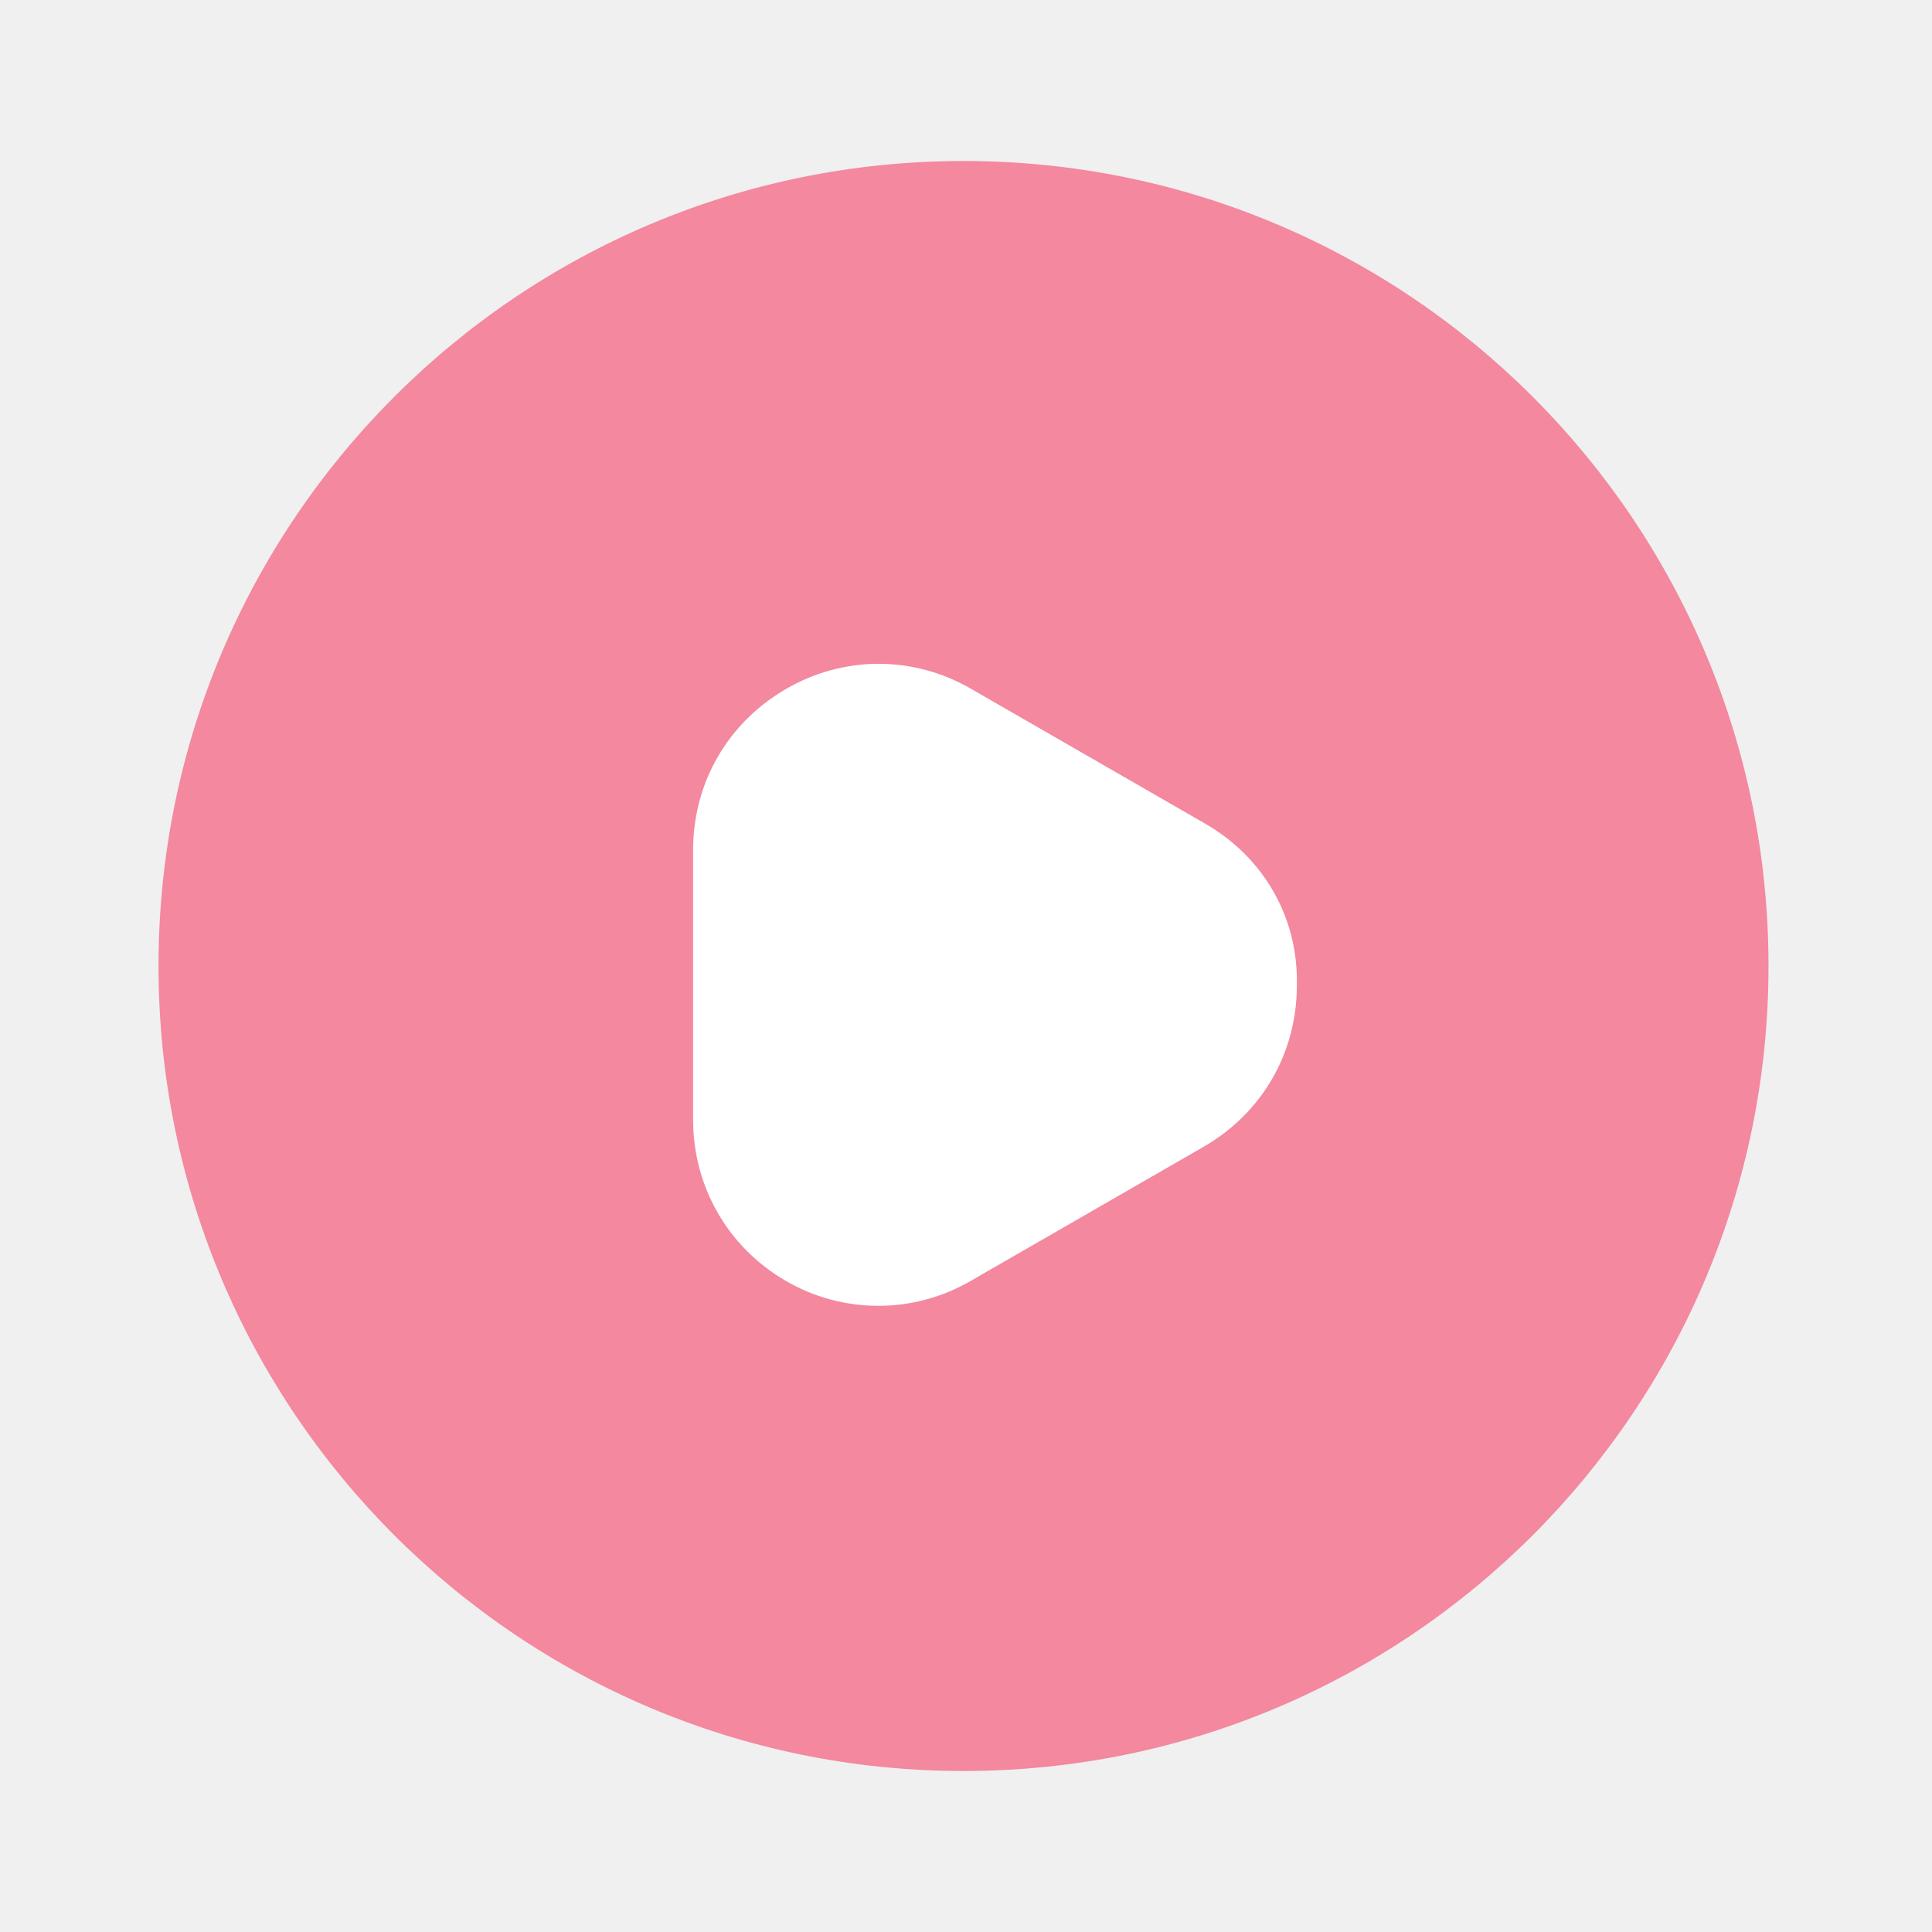
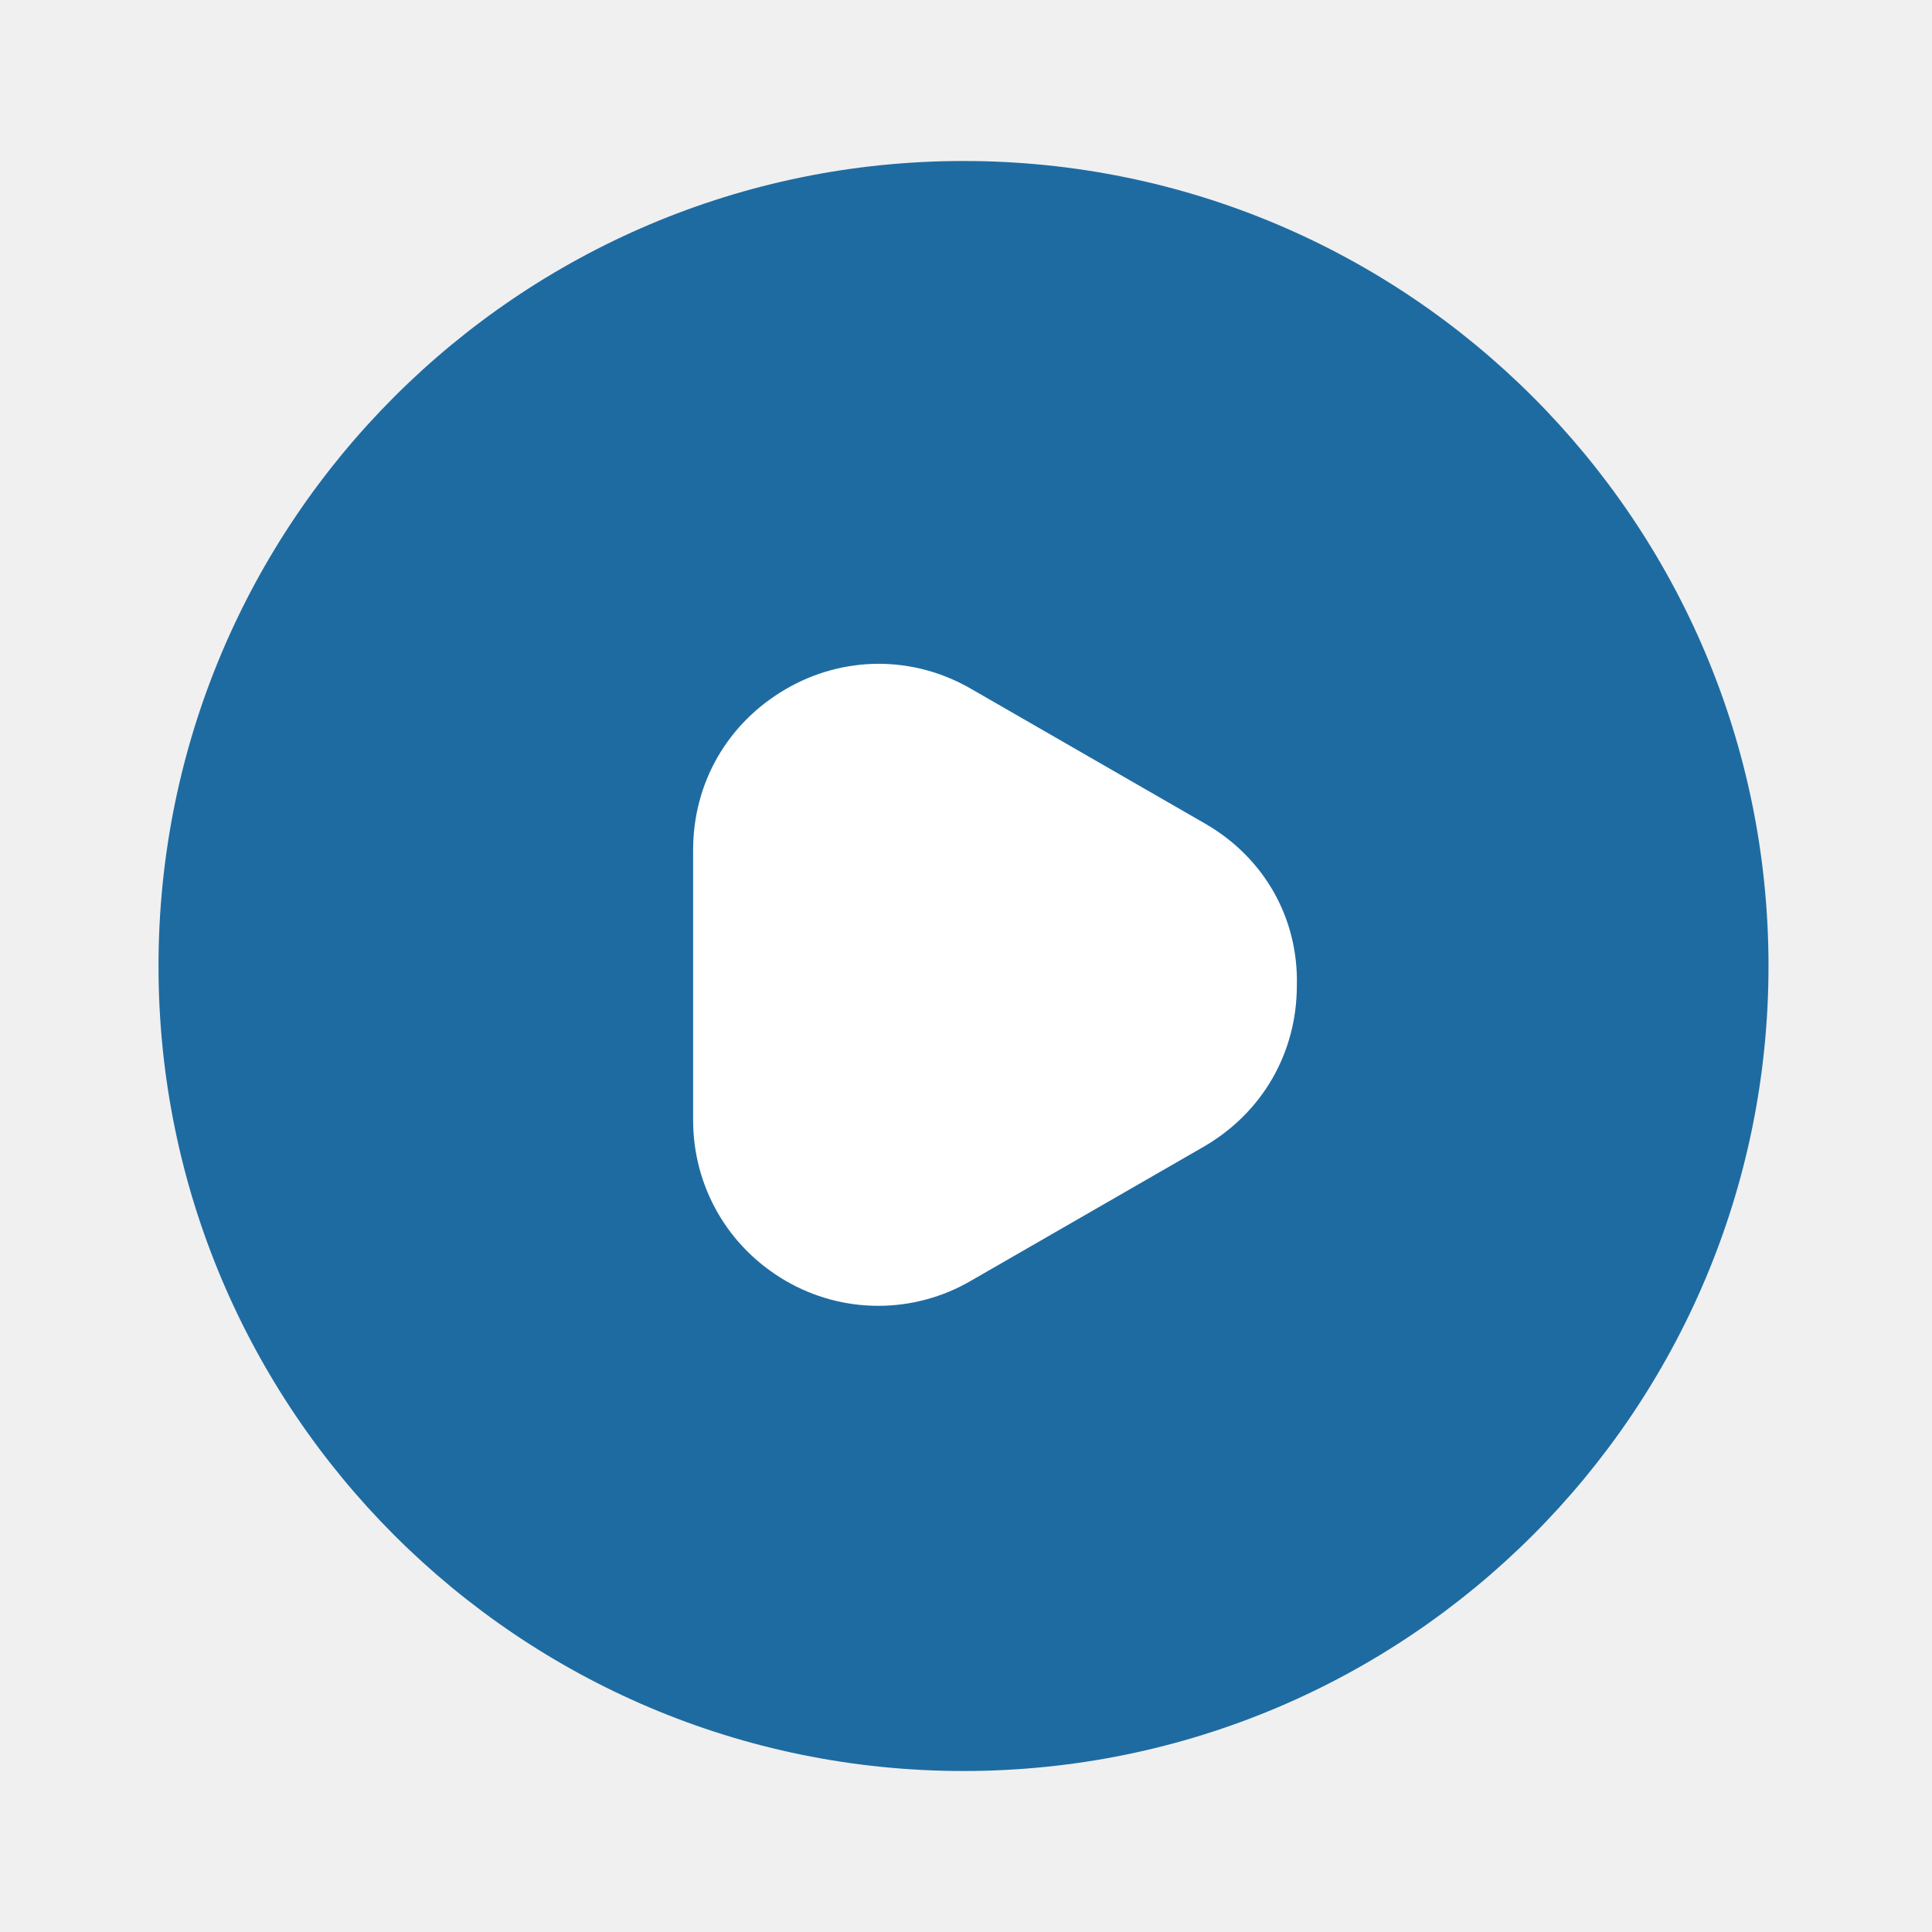
<svg xmlns="http://www.w3.org/2000/svg" width="256" height="256" viewBox="0 0 256 256" fill="none">
  <g id="play-icon">
    <g id="outer-ring">
-       <path d="M127.669 234.667C186.581 234.667 234.336 186.912 234.336 128C234.336 69.088 186.581 21.333 127.669 21.333C68.757 21.333 21.003 69.088 21.003 128C21.003 186.912 68.757 234.667 127.669 234.667Z" fill="#F3889F" />
+       <path d="M127.669 234.667C186.581 234.667 234.336 186.912 234.336 128C234.336 69.088 186.581 21.333 127.669 21.333C68.757 21.333 21.003 69.088 21.003 128C21.003 186.912 68.757 234.667 127.669 234.667Z" fill="#1E6BA2" />
    </g>
    <path id="play-elem" d="M159.68 109.131L128.747 91.317C121.067 86.837 111.787 86.837 104.107 91.317C96.427 95.797 91.84 103.691 91.84 112.651V148.384C91.84 157.237 96.427 165.237 104.107 169.717C107.831 171.886 112.064 173.029 116.373 173.029C120.683 173.029 124.916 171.886 128.64 169.717L159.573 151.904C167.253 147.424 171.84 139.531 171.84 130.571C172.053 121.611 167.467 113.611 159.68 109.131V109.131Z" fill="white" />
  </g>
</svg>
